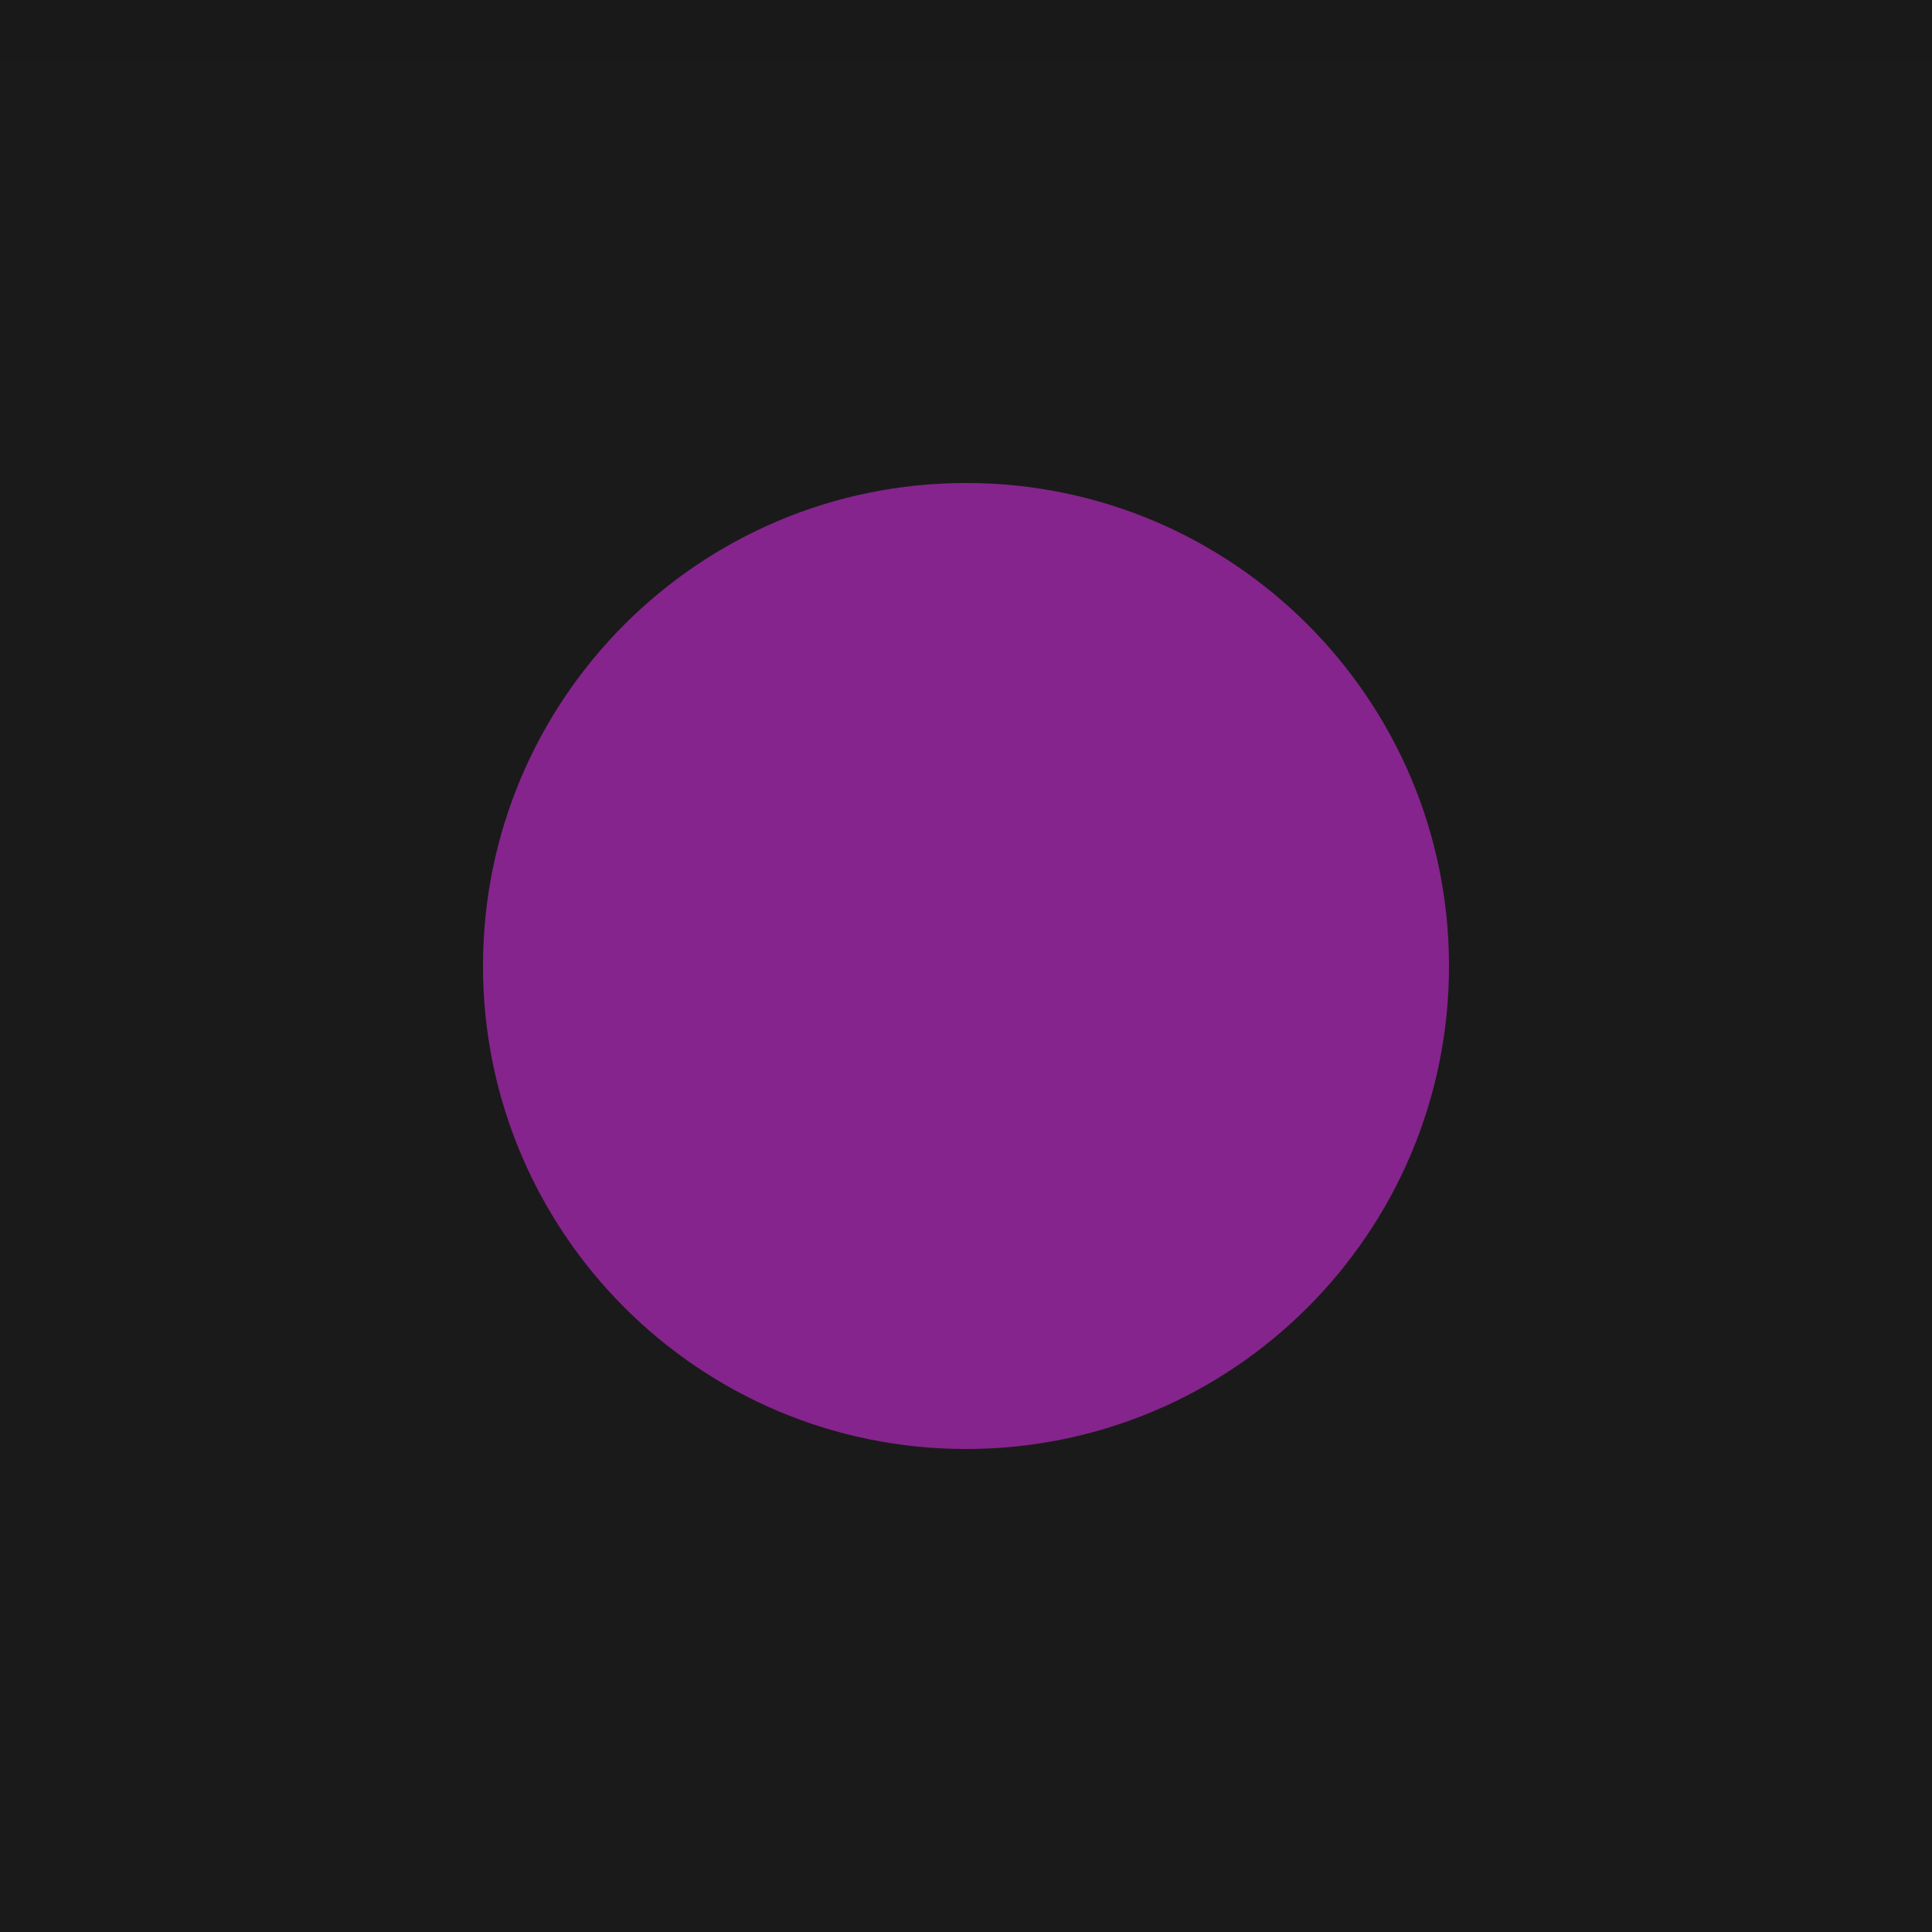
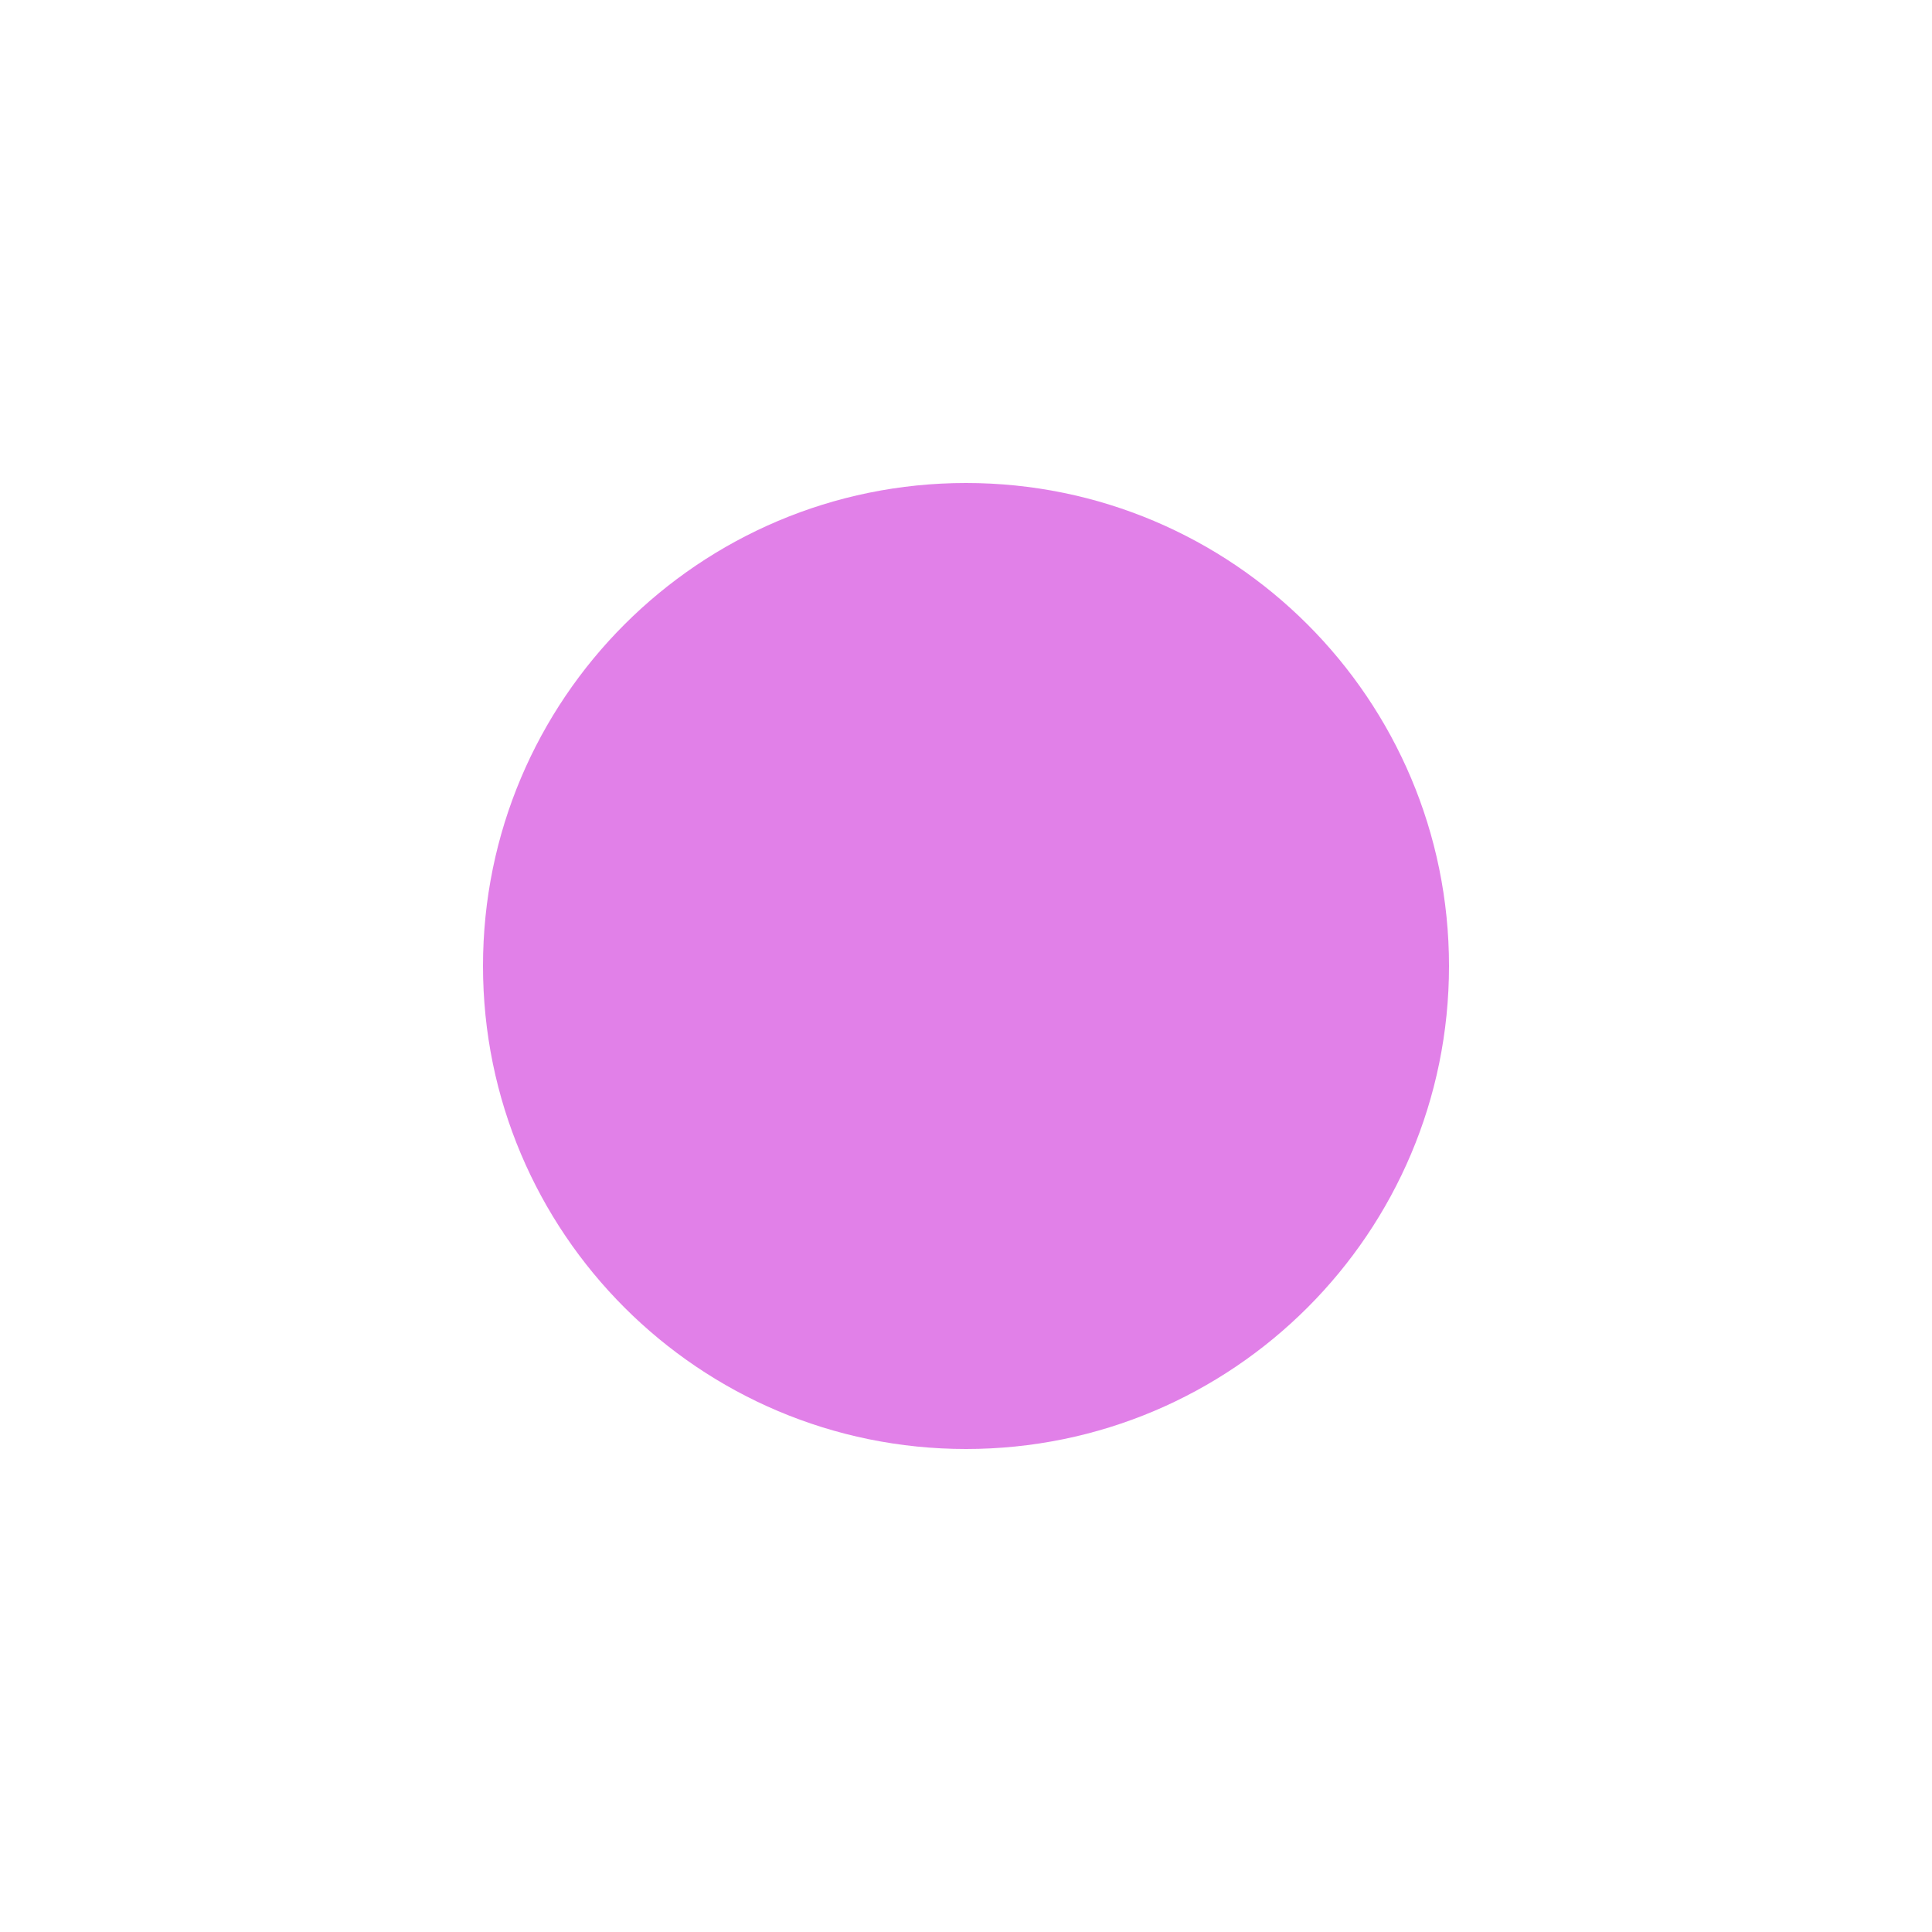
<svg xmlns="http://www.w3.org/2000/svg" width="32" height="32">
-   <path fill="#1a1a1a" d="M0 0h32v32H0z" />
-   <path fill="#1a1a1a" fill-opacity=".1" d="M0 0h32v1H0z" />
+   <path fill="#ffffff" d="M0 0h32v32H0z" />
+   <path fill="#fff" fill-opacity=".1" d="M0 0h32v1H0z" />
  <circle r="8" cy="16" cx="16" fill="#cd2cd8" opacity=".6" />
</svg>
